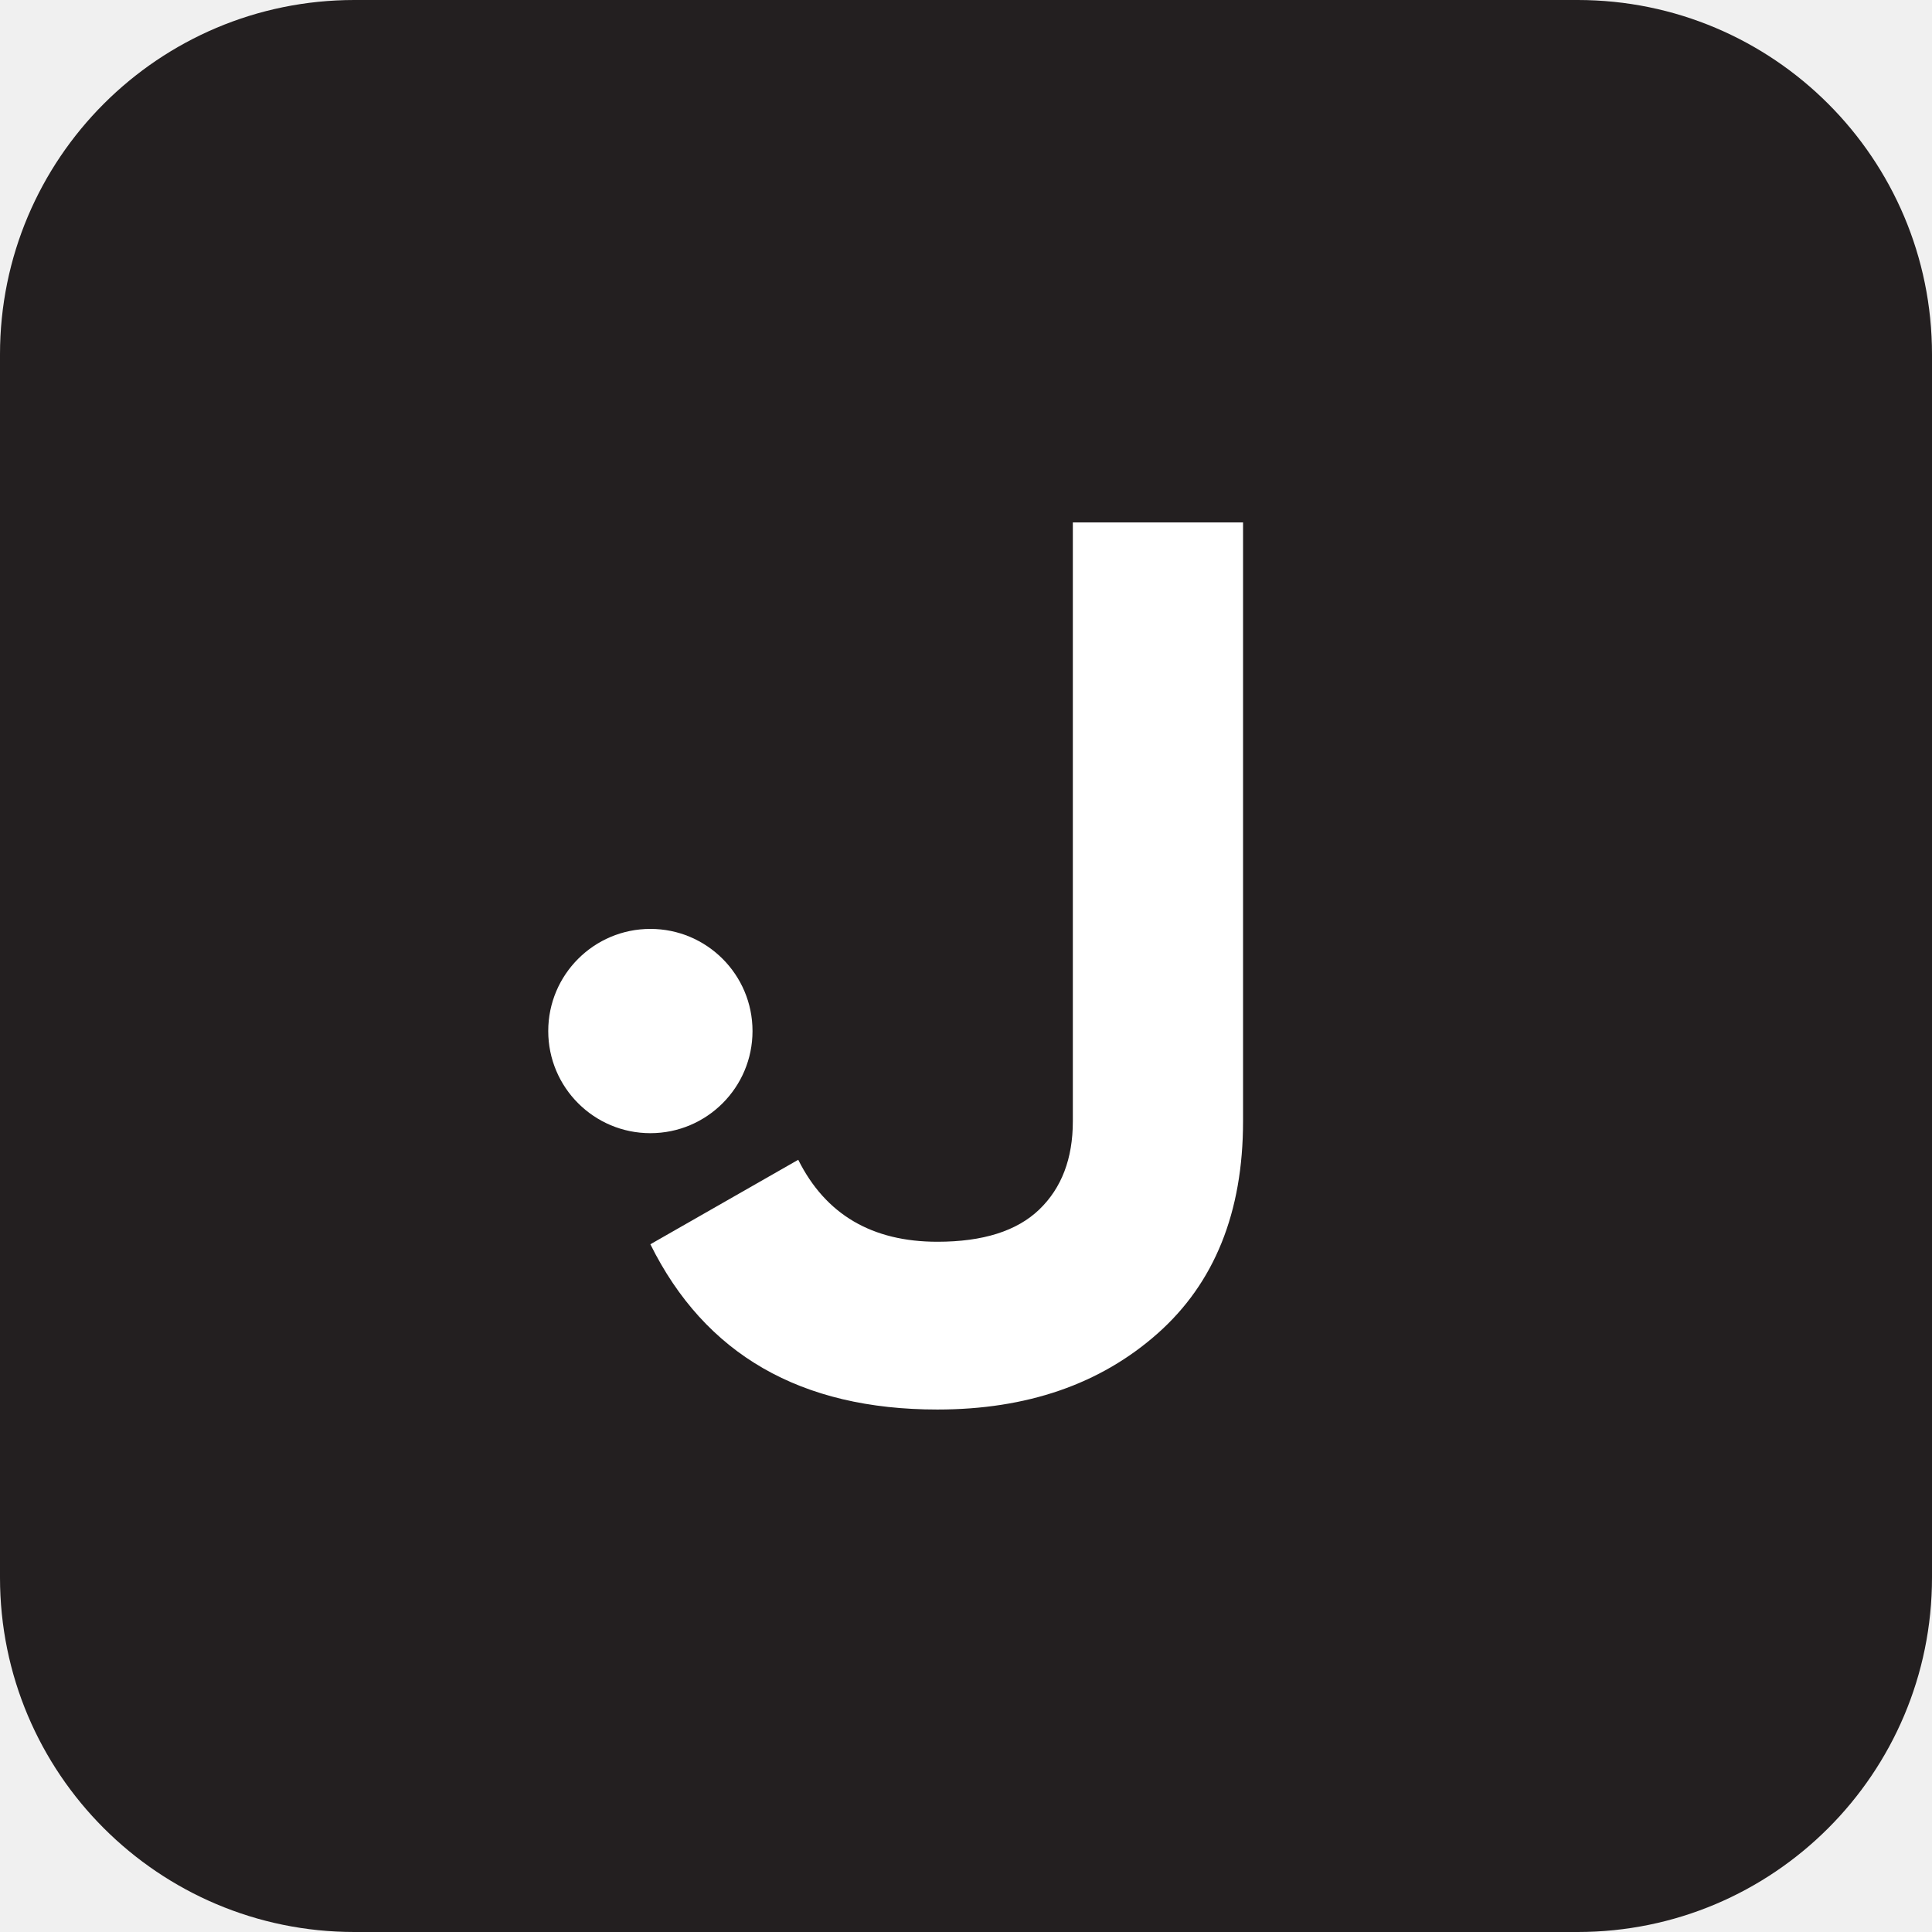
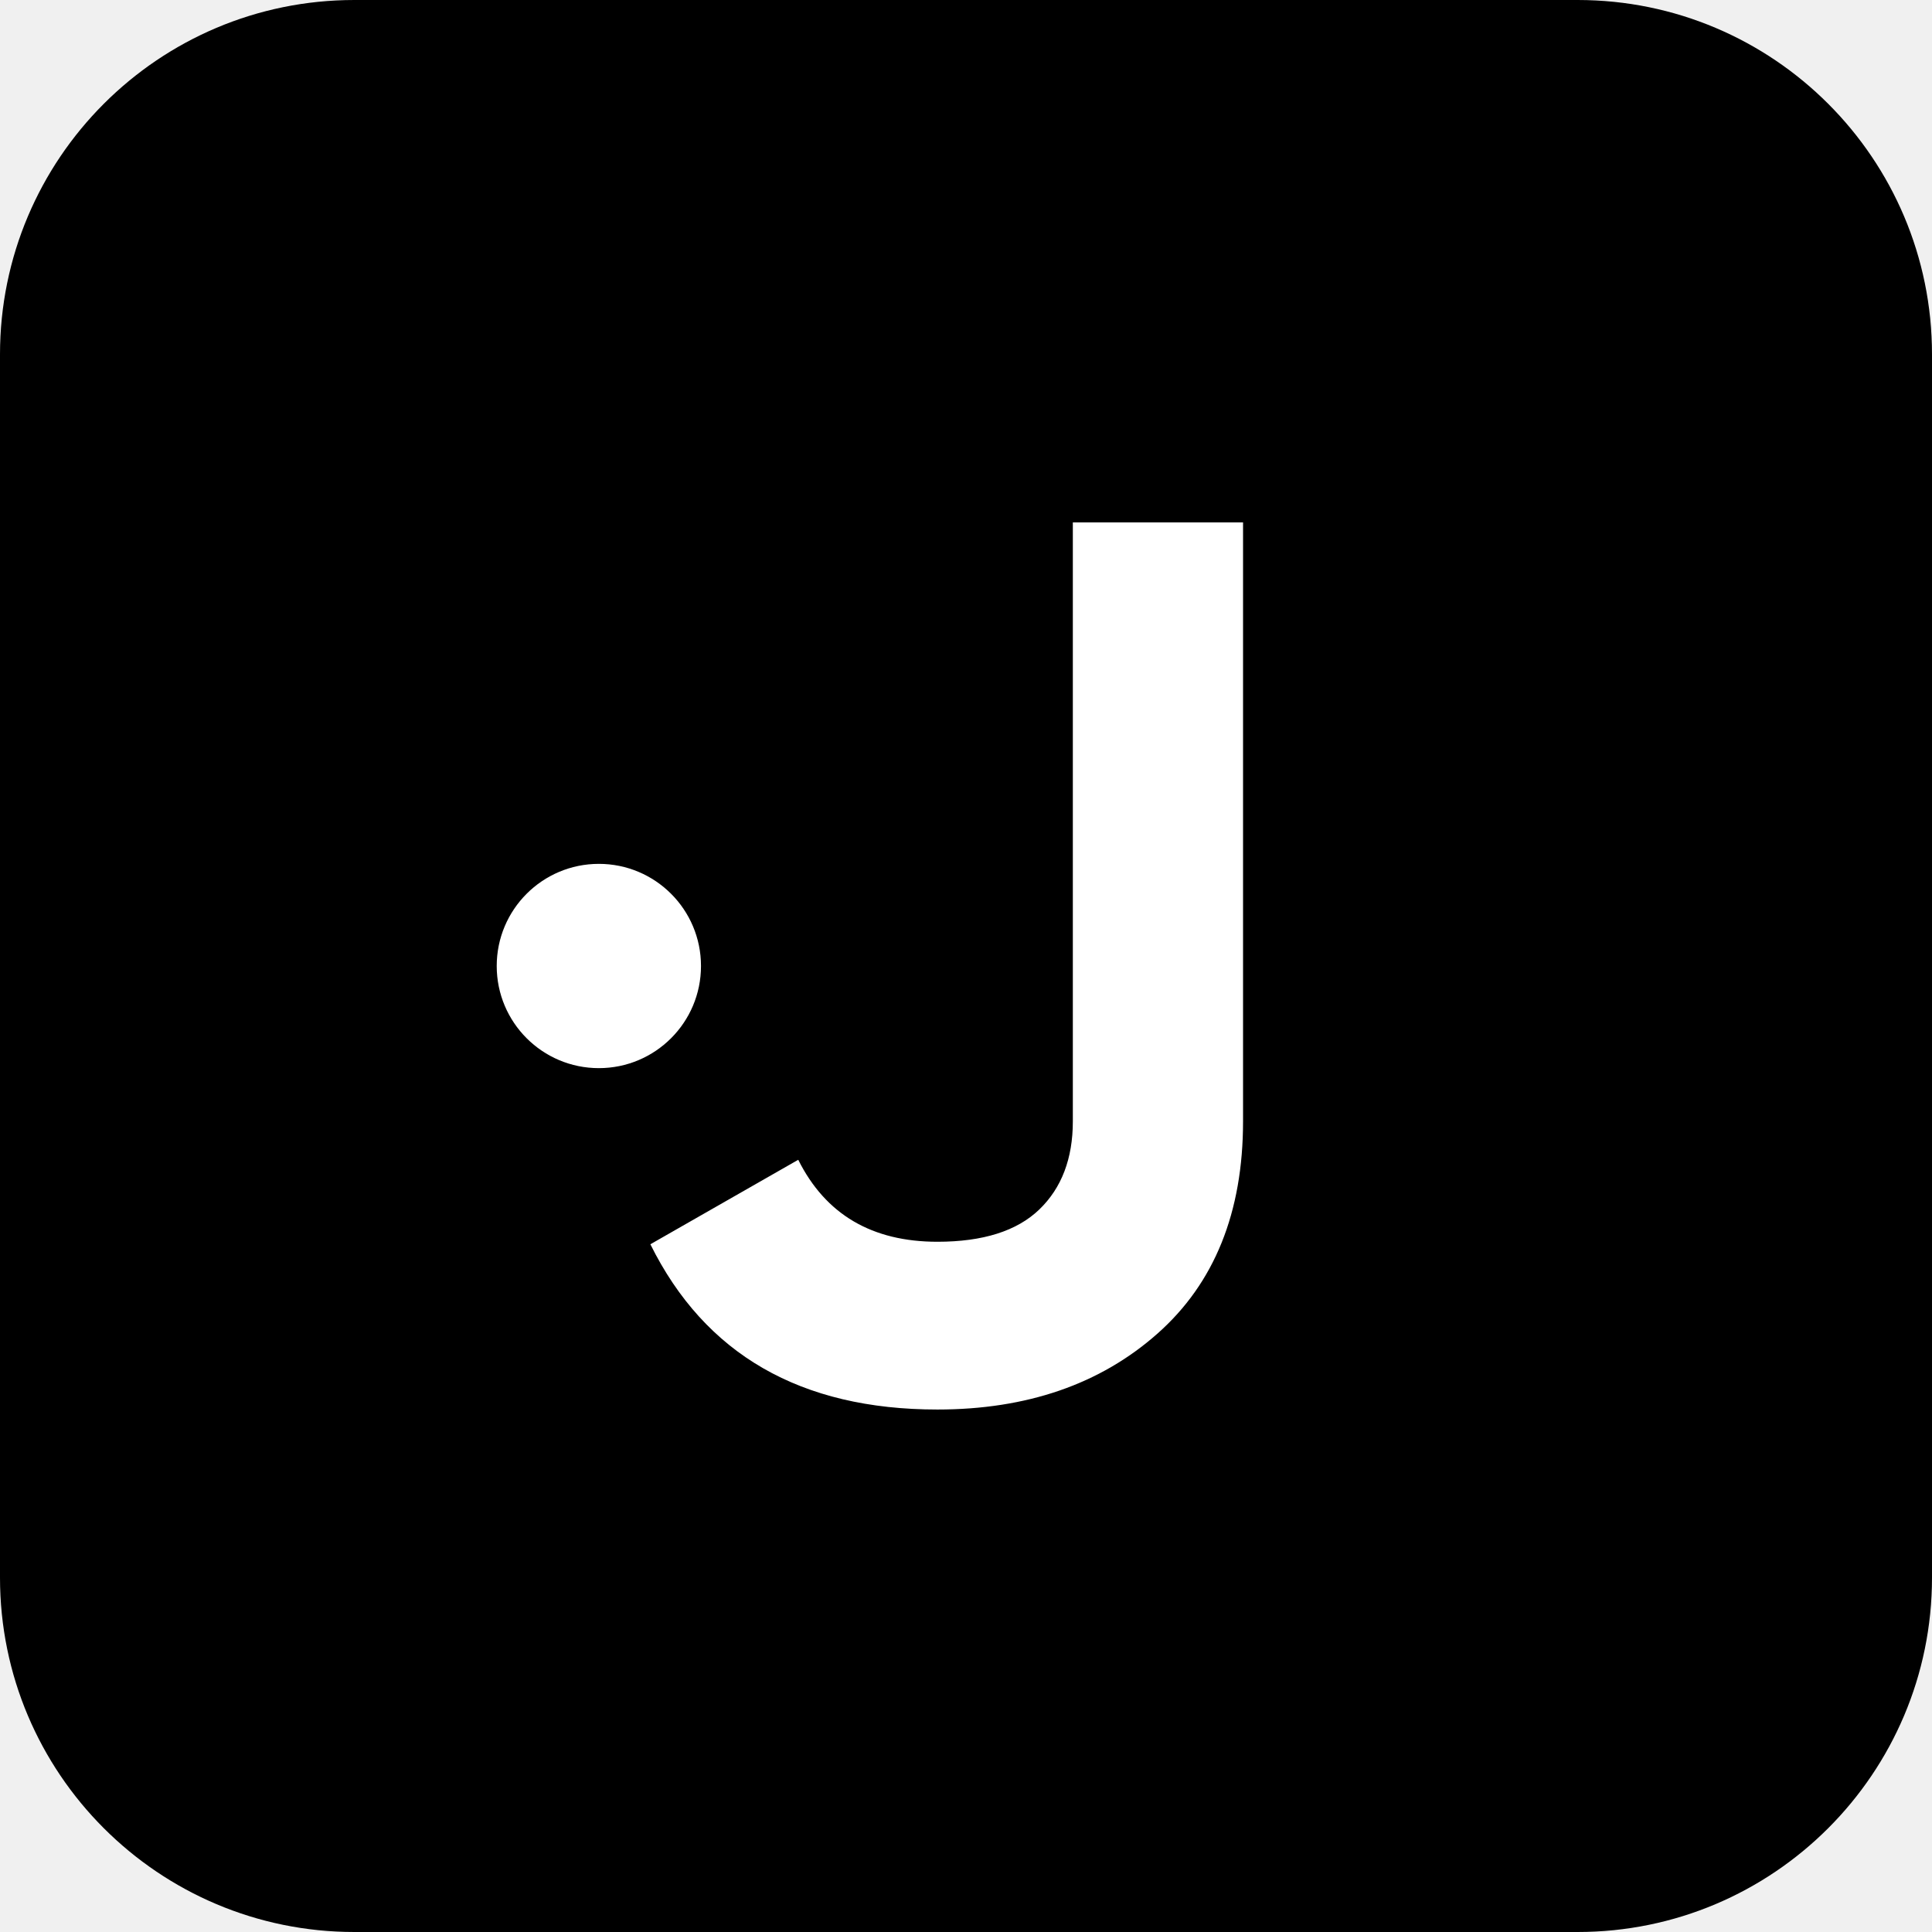
<svg xmlns="http://www.w3.org/2000/svg" id="Layer_2" data-name="Layer 2" viewBox="0 0 300 300">
  <defs>
    <style>
      .cls-1 {
-         fill: #231f20;
-       }
- 
-       .cls-2 {
        fill: #fff;
      }
    </style>
  </defs>
-   <g id="Layer_1-2" data-name="Layer 1">
+   <g id="Layer_2-2" data-name="Layer 2">
    <g>
-       <rect class="cls-1" width="300" height="300" rx="55.03" ry="55.03" />
-       <path class="cls-2" d="M145.55,218.87c-21.22,0-36.08-8.55-44.56-25.66l22.96-13.12c4.24,8.49,11.45,12.73,21.61,12.73,7.07,0,12.35-1.67,15.82-5.01,3.47-3.34,5.21-7.91,5.21-13.7v-92.99h26.43v92.99c0,14.15-4.44,25.15-13.31,32.99-8.87,7.84-20.26,11.77-34.15,11.77Z" />
-       <circle class="cls-2" cx="100.99" cy="160.1" r="15.86" />
+       <rect width="300" height="300" rx="55.03" ry="55.03" />
+       <path class="cls-1" d="M145.55,218.87c-21.22,0-36.08-8.55-44.56-25.66l22.96-13.12c4.24,8.49,11.45,12.73,21.61,12.73,7.07,0,12.35-1.67,15.82-5.01s5.21-7.91,5.21-13.7v-92.99h26.43v92.99c0,14.15-4.44,25.15-13.31,32.99-8.87,7.84-20.26,11.77-34.15,11.77h-.01Z" />
+       <circle class="cls-1" cx="92.99" cy="150" r="15.86" />
    </g>
  </g>
</svg>
